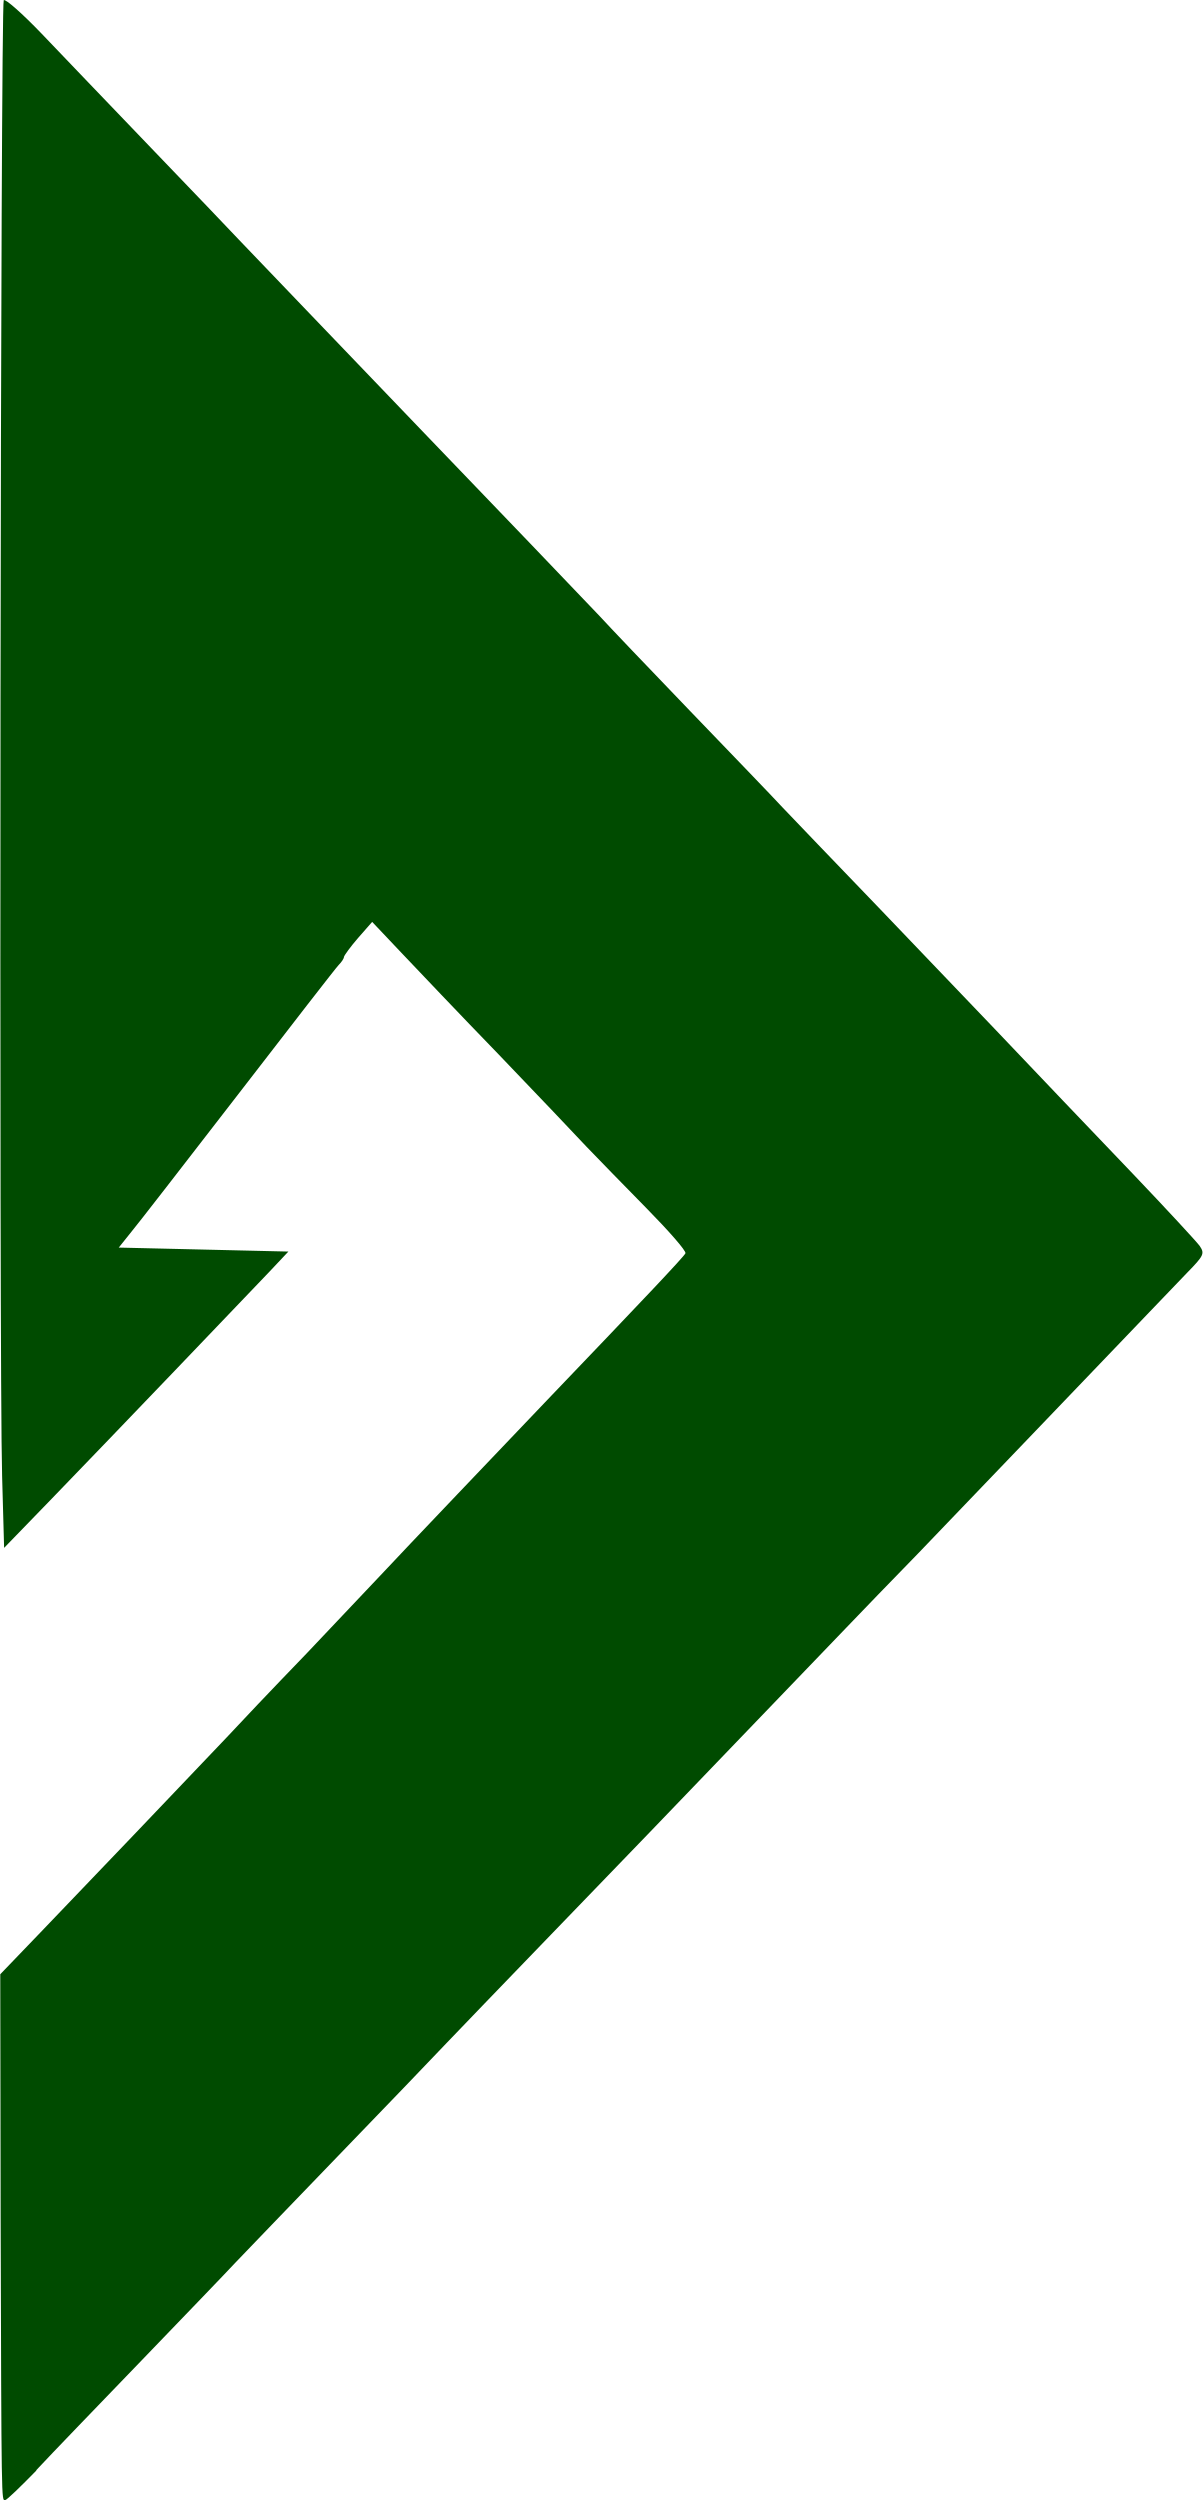
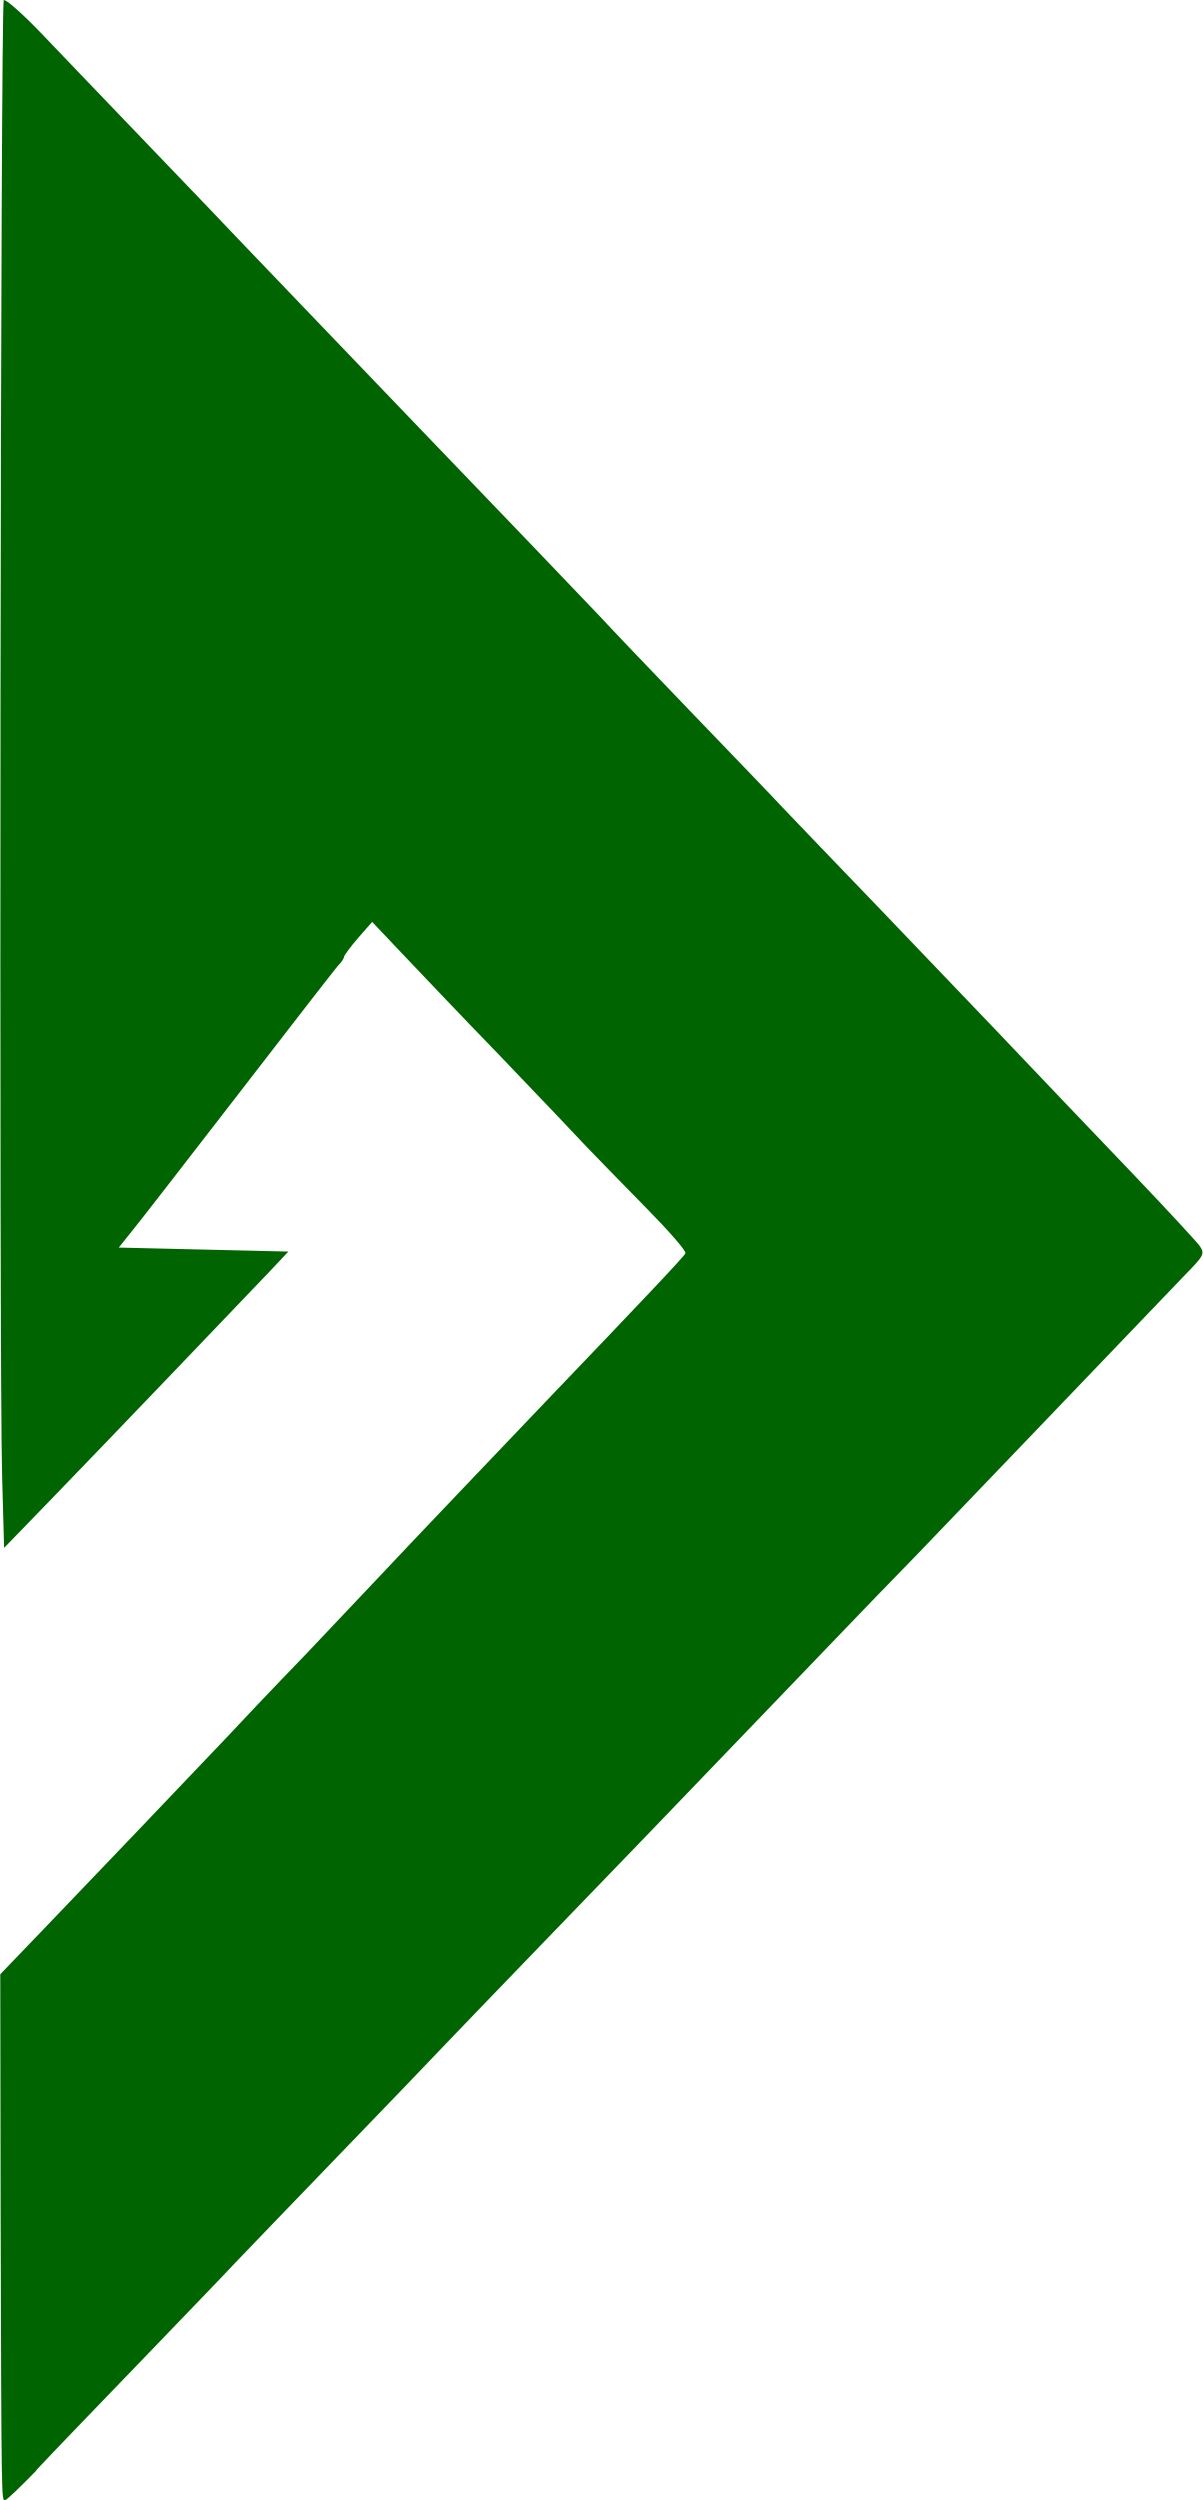
- <svg xmlns="http://www.w3.org/2000/svg" width="61.559" height="128" version="1.1" viewBox="0 0 16.287 33.867">
-   <g transform="translate(-8.789651,-263.1333)">
-     <path d="m9.28 296.597c0.207-0.223 0.85-0.888 1.422-1.482 0.577-0.599 1.149-1.193 1.275-1.329 0.131-0.136 0.752-0.784 1.384-1.438 0.632-0.654 1.296-1.345 1.476-1.536 0.343-0.36 2.337-2.424 2.751-2.854 0.37-0.387 2.282-2.375 2.669-2.778 0.185-0.196 0.626-0.648 0.975-1.008 0.599-0.626 2.566-2.675 3.127-3.263 0.147-0.153 0.376-0.392 0.512-0.534 0.229-0.234 0.24-0.261 0.169-0.365-0.044-0.06-0.452-0.501-0.899-0.97-0.844-0.882-1.035-1.084-1.885-1.977-0.272-0.283-0.975-1.019-1.563-1.634-0.594-0.616-1.177-1.226-1.307-1.362-0.125-0.136-0.692-0.724-1.253-1.307-0.561-0.583-1.111-1.16-1.22-1.28-0.18-0.191-1.531-1.601-2.375-2.478-1.068-1.111-2.353-2.457-2.511-2.62-0.103-0.109-0.637-0.67-1.193-1.247s-1.22-1.275-1.482-1.547c-0.261-0.272-0.49-0.474-0.512-0.452-0.044 0.043-0.065 18.46-0.022 19.996l0.027 0.97 0.654-0.675c0.833-0.861 2.604-2.713 2.941-3.067l0.256-0.272-1.149-0.027-1.149-0.027 0.153-0.191c0.087-0.103 0.741-0.948 1.46-1.879 0.714-0.926 1.329-1.721 1.367-1.759 0.038-0.038 0.071-0.087 0.071-0.109 0.005-0.022 0.087-0.136 0.191-0.256l0.191-0.218 0.387 0.409c0.212 0.223 0.806 0.85 1.324 1.384 0.512 0.534 1.051 1.1 1.193 1.253 0.147 0.153 0.512 0.528 0.812 0.833 0.3 0.305 0.539 0.577 0.528 0.61-0.016 0.043-0.616 0.675-1.847 1.961-0.561 0.588-2.021 2.119-2.233 2.348-0.125 0.131-0.599 0.632-1.051 1.111-0.458 0.474-0.948 0.991-1.089 1.144-0.501 0.528-1.972 2.07-2.517 2.636l-0.545 0.567 0.005 3.274c0.011 3.938 0.011 3.851 0.06 3.851 0.027-5e-3 0.212-0.185 0.425-0.403z" fill="#004b00" stroke-width=".005" />
+ <svg xmlns="http://www.w3.org/2000/svg" width="61.559" height="128" version="1.1" viewBox="0 0 16.287 33.867" id="svg6">
+   <defs id="defs10" />
+   <g transform="translate(-8.789651,-263.1333)" id="g4" style="fill:#004b00;fill-opacity:1">
+     <path d="m9.28 296.597c0.207-0.223 0.85-0.888 1.422-1.482 0.577-0.599 1.149-1.193 1.275-1.329 0.131-0.136 0.752-0.784 1.384-1.438 0.632-0.654 1.296-1.345 1.476-1.536 0.343-0.36 2.337-2.424 2.751-2.854 0.37-0.387 2.282-2.375 2.669-2.778 0.185-0.196 0.626-0.648 0.975-1.008 0.599-0.626 2.566-2.675 3.127-3.263 0.147-0.153 0.376-0.392 0.512-0.534 0.229-0.234 0.24-0.261 0.169-0.365-0.044-0.06-0.452-0.501-0.899-0.97-0.844-0.882-1.035-1.084-1.885-1.977-0.272-0.283-0.975-1.019-1.563-1.634-0.594-0.616-1.177-1.226-1.307-1.362-0.125-0.136-0.692-0.724-1.253-1.307-0.561-0.583-1.111-1.16-1.22-1.28-0.18-0.191-1.531-1.601-2.375-2.478-1.068-1.111-2.353-2.457-2.511-2.62-0.103-0.109-0.637-0.67-1.193-1.247s-1.22-1.275-1.482-1.547c-0.261-0.272-0.49-0.474-0.512-0.452-0.044 0.043-0.065 18.46-0.022 19.996l0.027 0.97 0.654-0.675c0.833-0.861 2.604-2.713 2.941-3.067l0.256-0.272-1.149-0.027-1.149-0.027 0.153-0.191c0.087-0.103 0.741-0.948 1.46-1.879 0.714-0.926 1.329-1.721 1.367-1.759 0.038-0.038 0.071-0.087 0.071-0.109 0.005-0.022 0.087-0.136 0.191-0.256l0.191-0.218 0.387 0.409c0.212 0.223 0.806 0.85 1.324 1.384 0.512 0.534 1.051 1.1 1.193 1.253 0.147 0.153 0.512 0.528 0.812 0.833 0.3 0.305 0.539 0.577 0.528 0.61-0.016 0.043-0.616 0.675-1.847 1.961-0.561 0.588-2.021 2.119-2.233 2.348-0.125 0.131-0.599 0.632-1.051 1.111-0.458 0.474-0.948 0.991-1.089 1.144-0.501 0.528-1.972 2.07-2.517 2.636l-0.545 0.567 0.005 3.274c0.011 3.938 0.011 3.851 0.06 3.851 0.027-5e-3 0.212-0.185 0.425-0.403z" fill="#004b00" stroke-width=".005" id="path2" style="fill:#006500;fill-opacity:1" />
  </g>
</svg>
